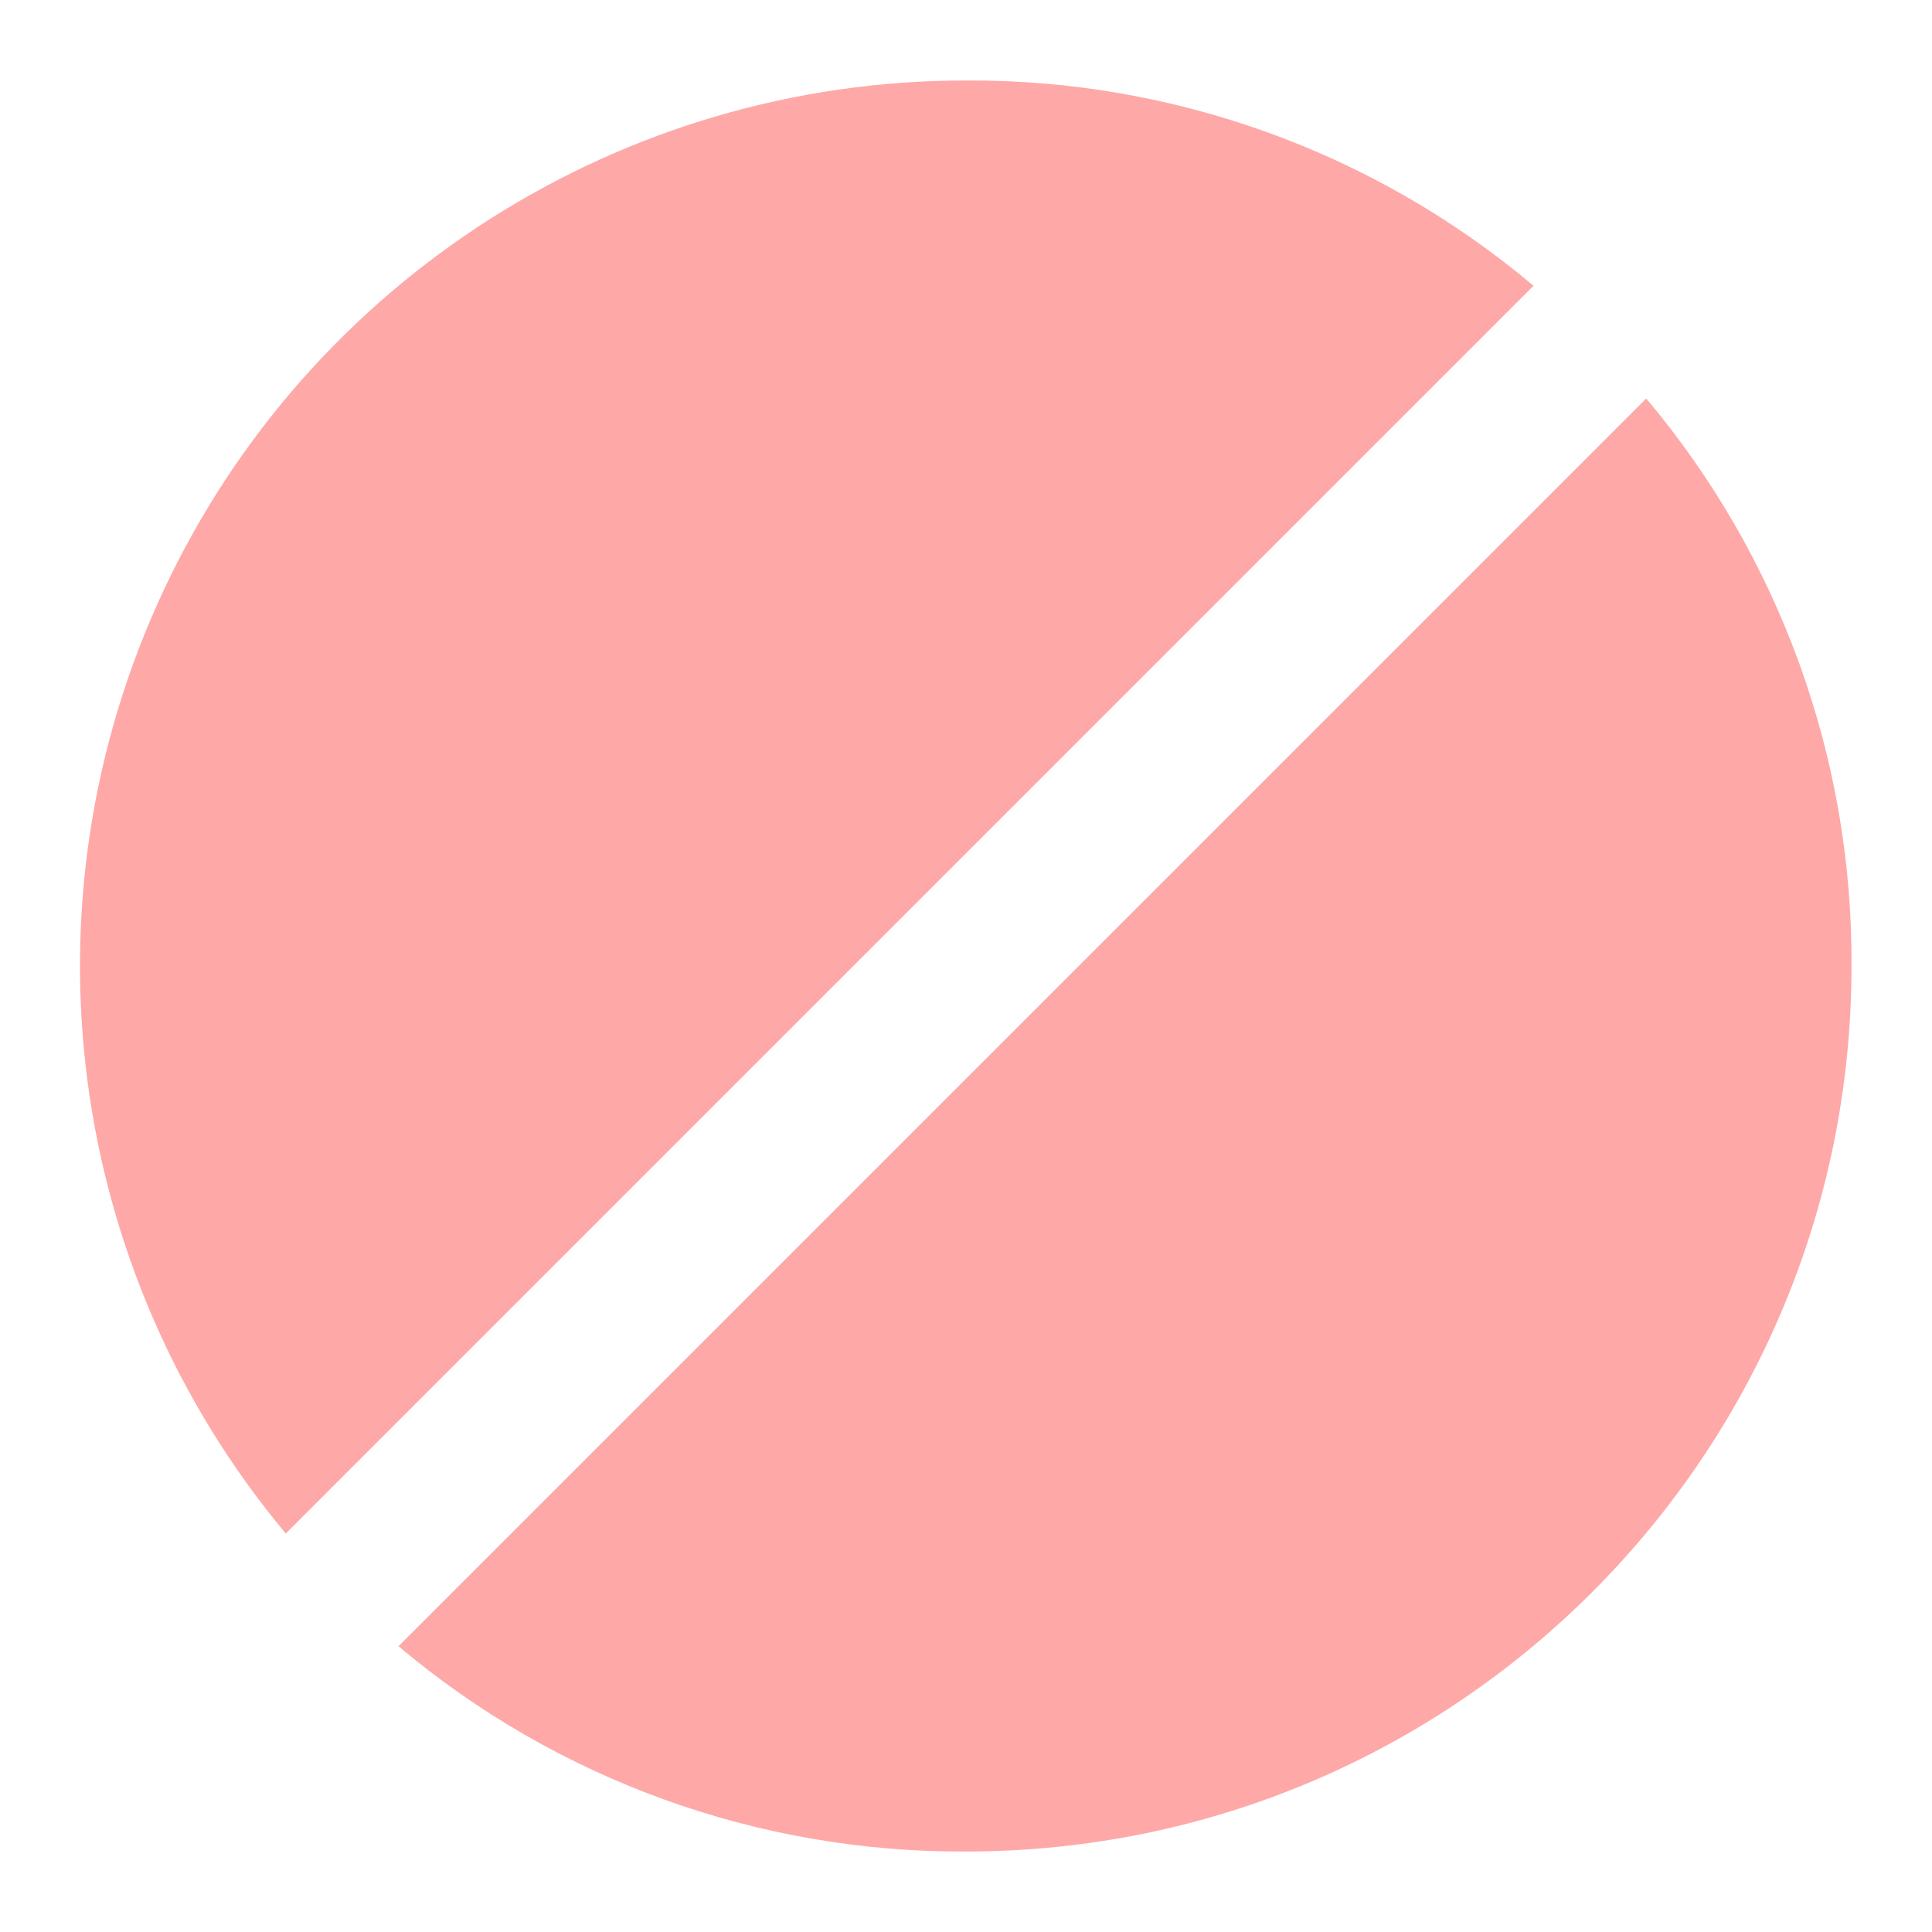
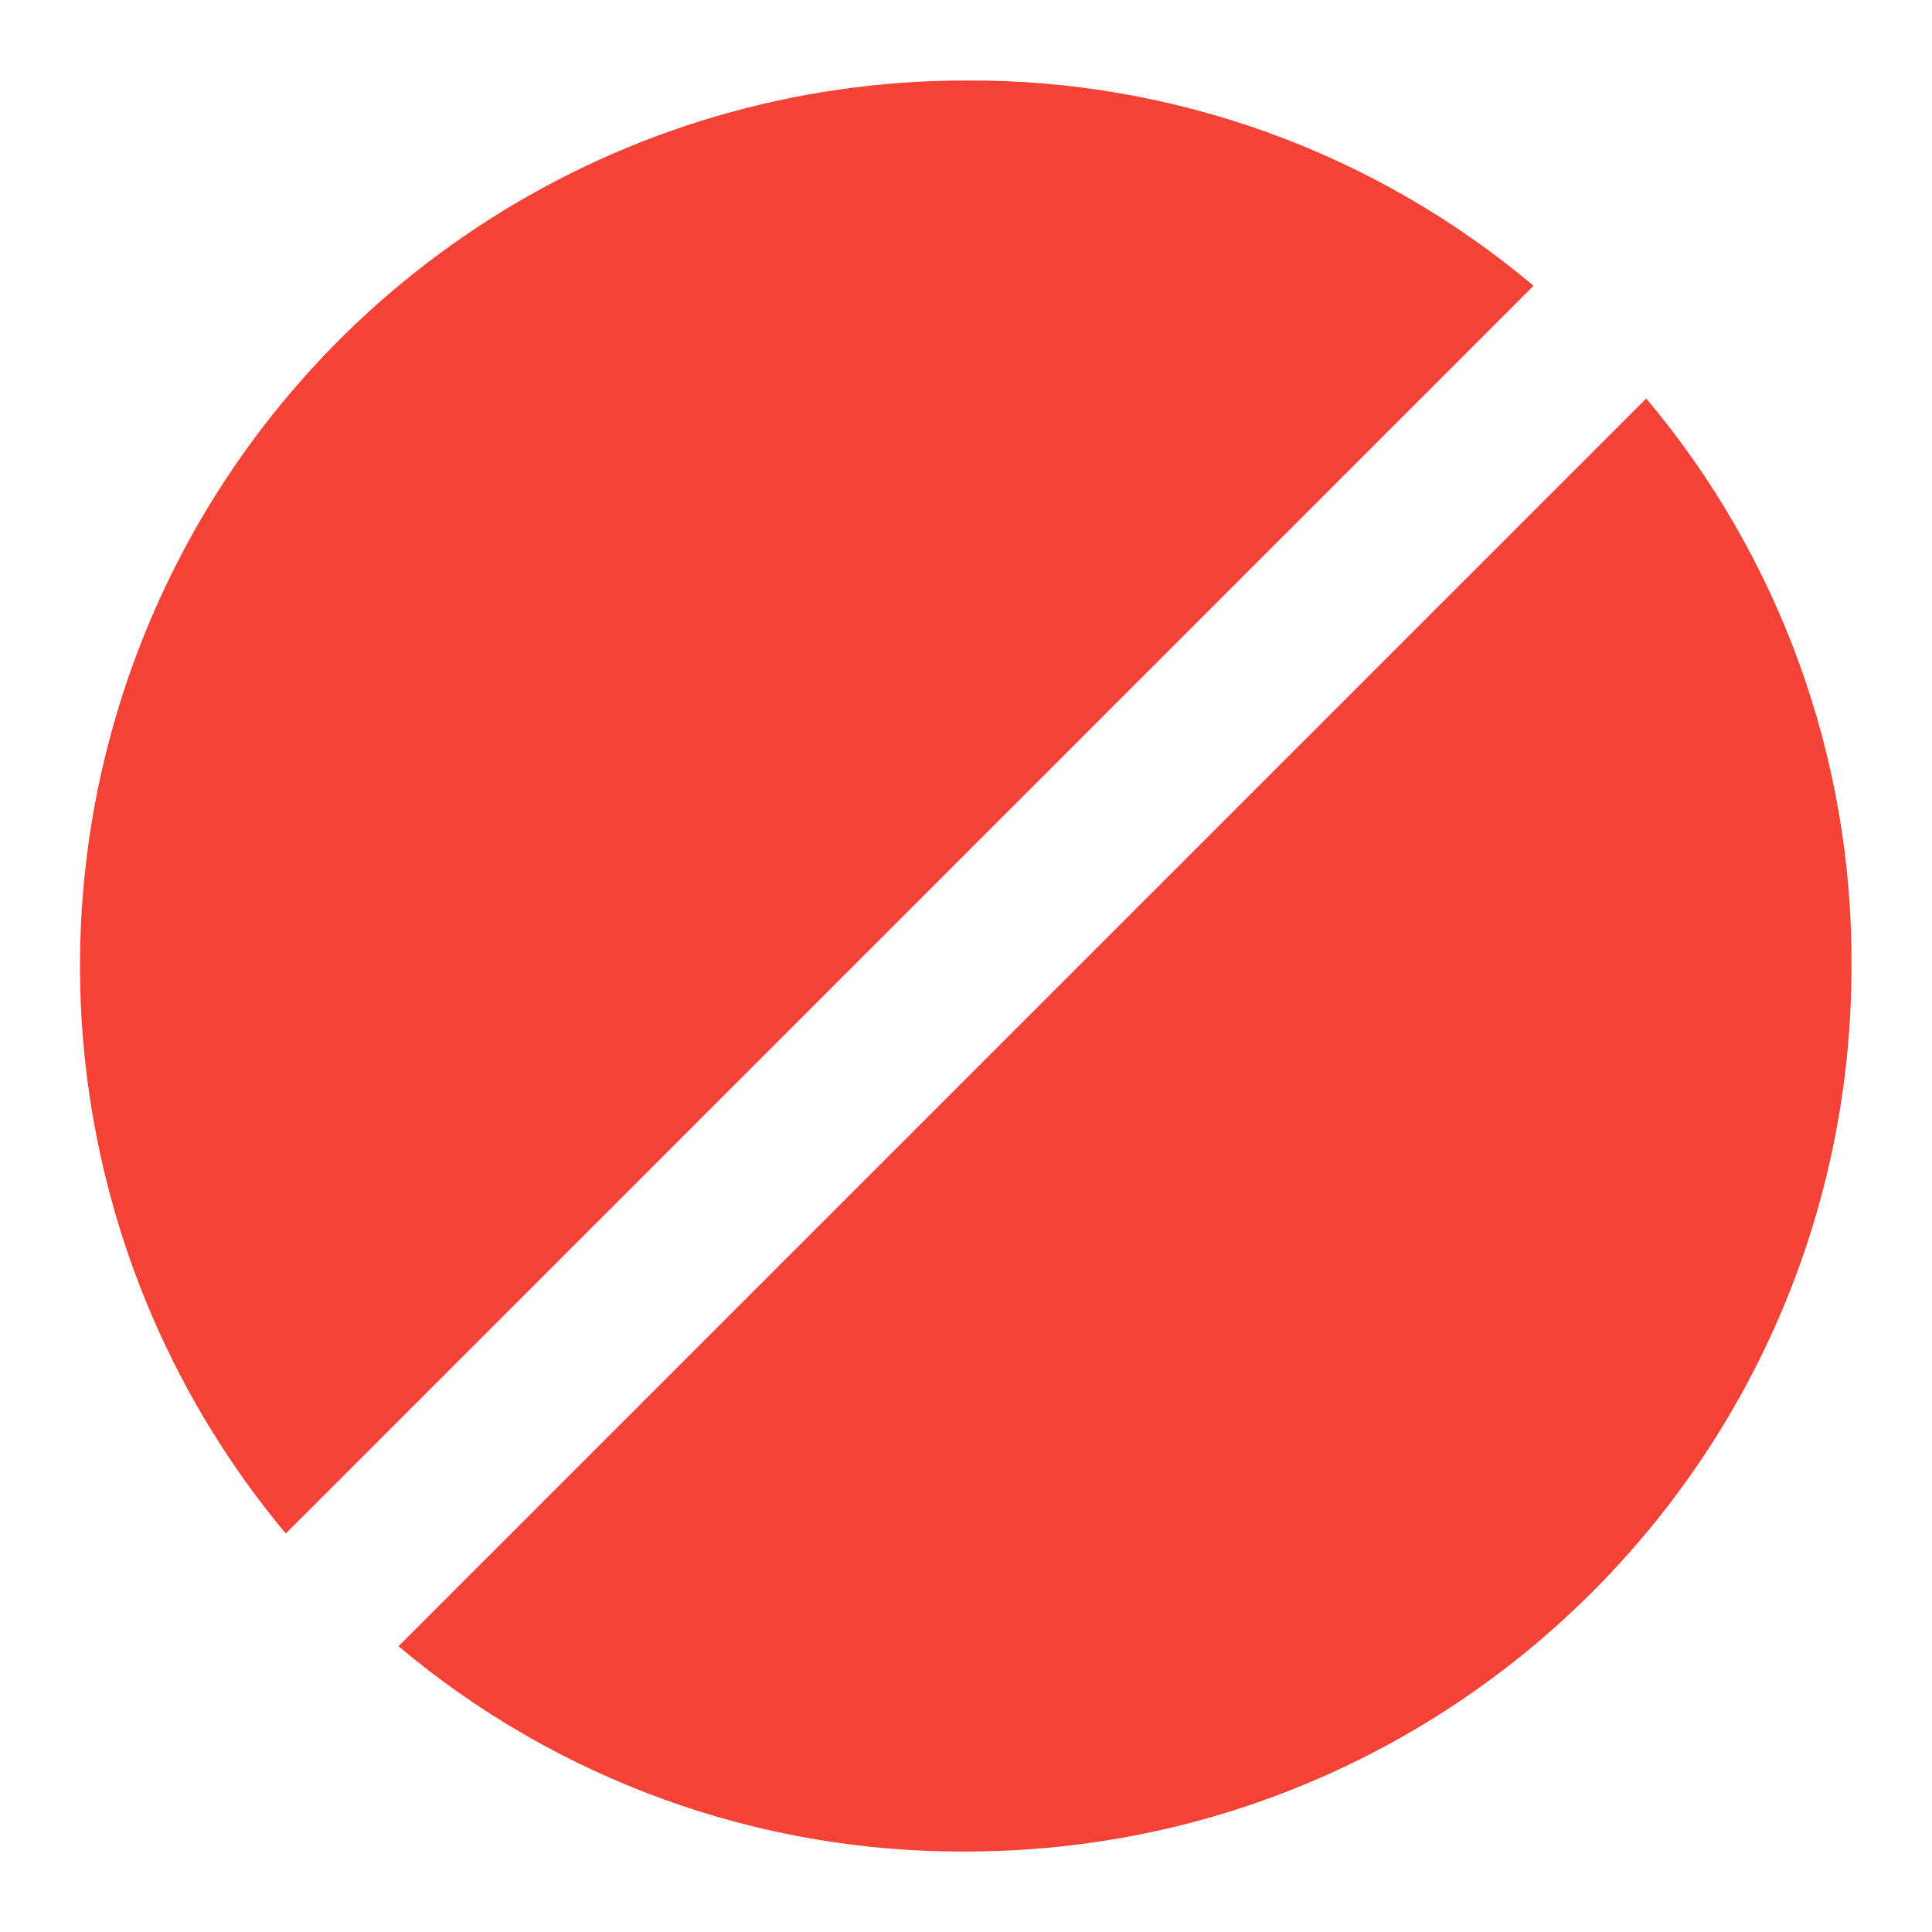
<svg xmlns="http://www.w3.org/2000/svg" width="800px" height="800px" viewBox="0 0 48 48">
-   <path fill="#fd545481" d="M24,2A22,22,0,0,0,7.1,38.1l31-31A21.7,21.7,0,0,0,24,2ZM40.9,9.9l-31,31A21.7,21.7,0,0,0,24,46,22,22,0,0,0,46,24,21.7,21.7,0,0,0,40.9,9.9Z" />
+   <path fill="#F44336" d="M24,2A22,22,0,0,0,7.1,38.1l31-31A21.7,21.7,0,0,0,24,2ZM40.9,9.9l-31,31A21.7,21.7,0,0,0,24,46,22,22,0,0,0,46,24,21.7,21.7,0,0,0,40.9,9.9Z" />
</svg>
